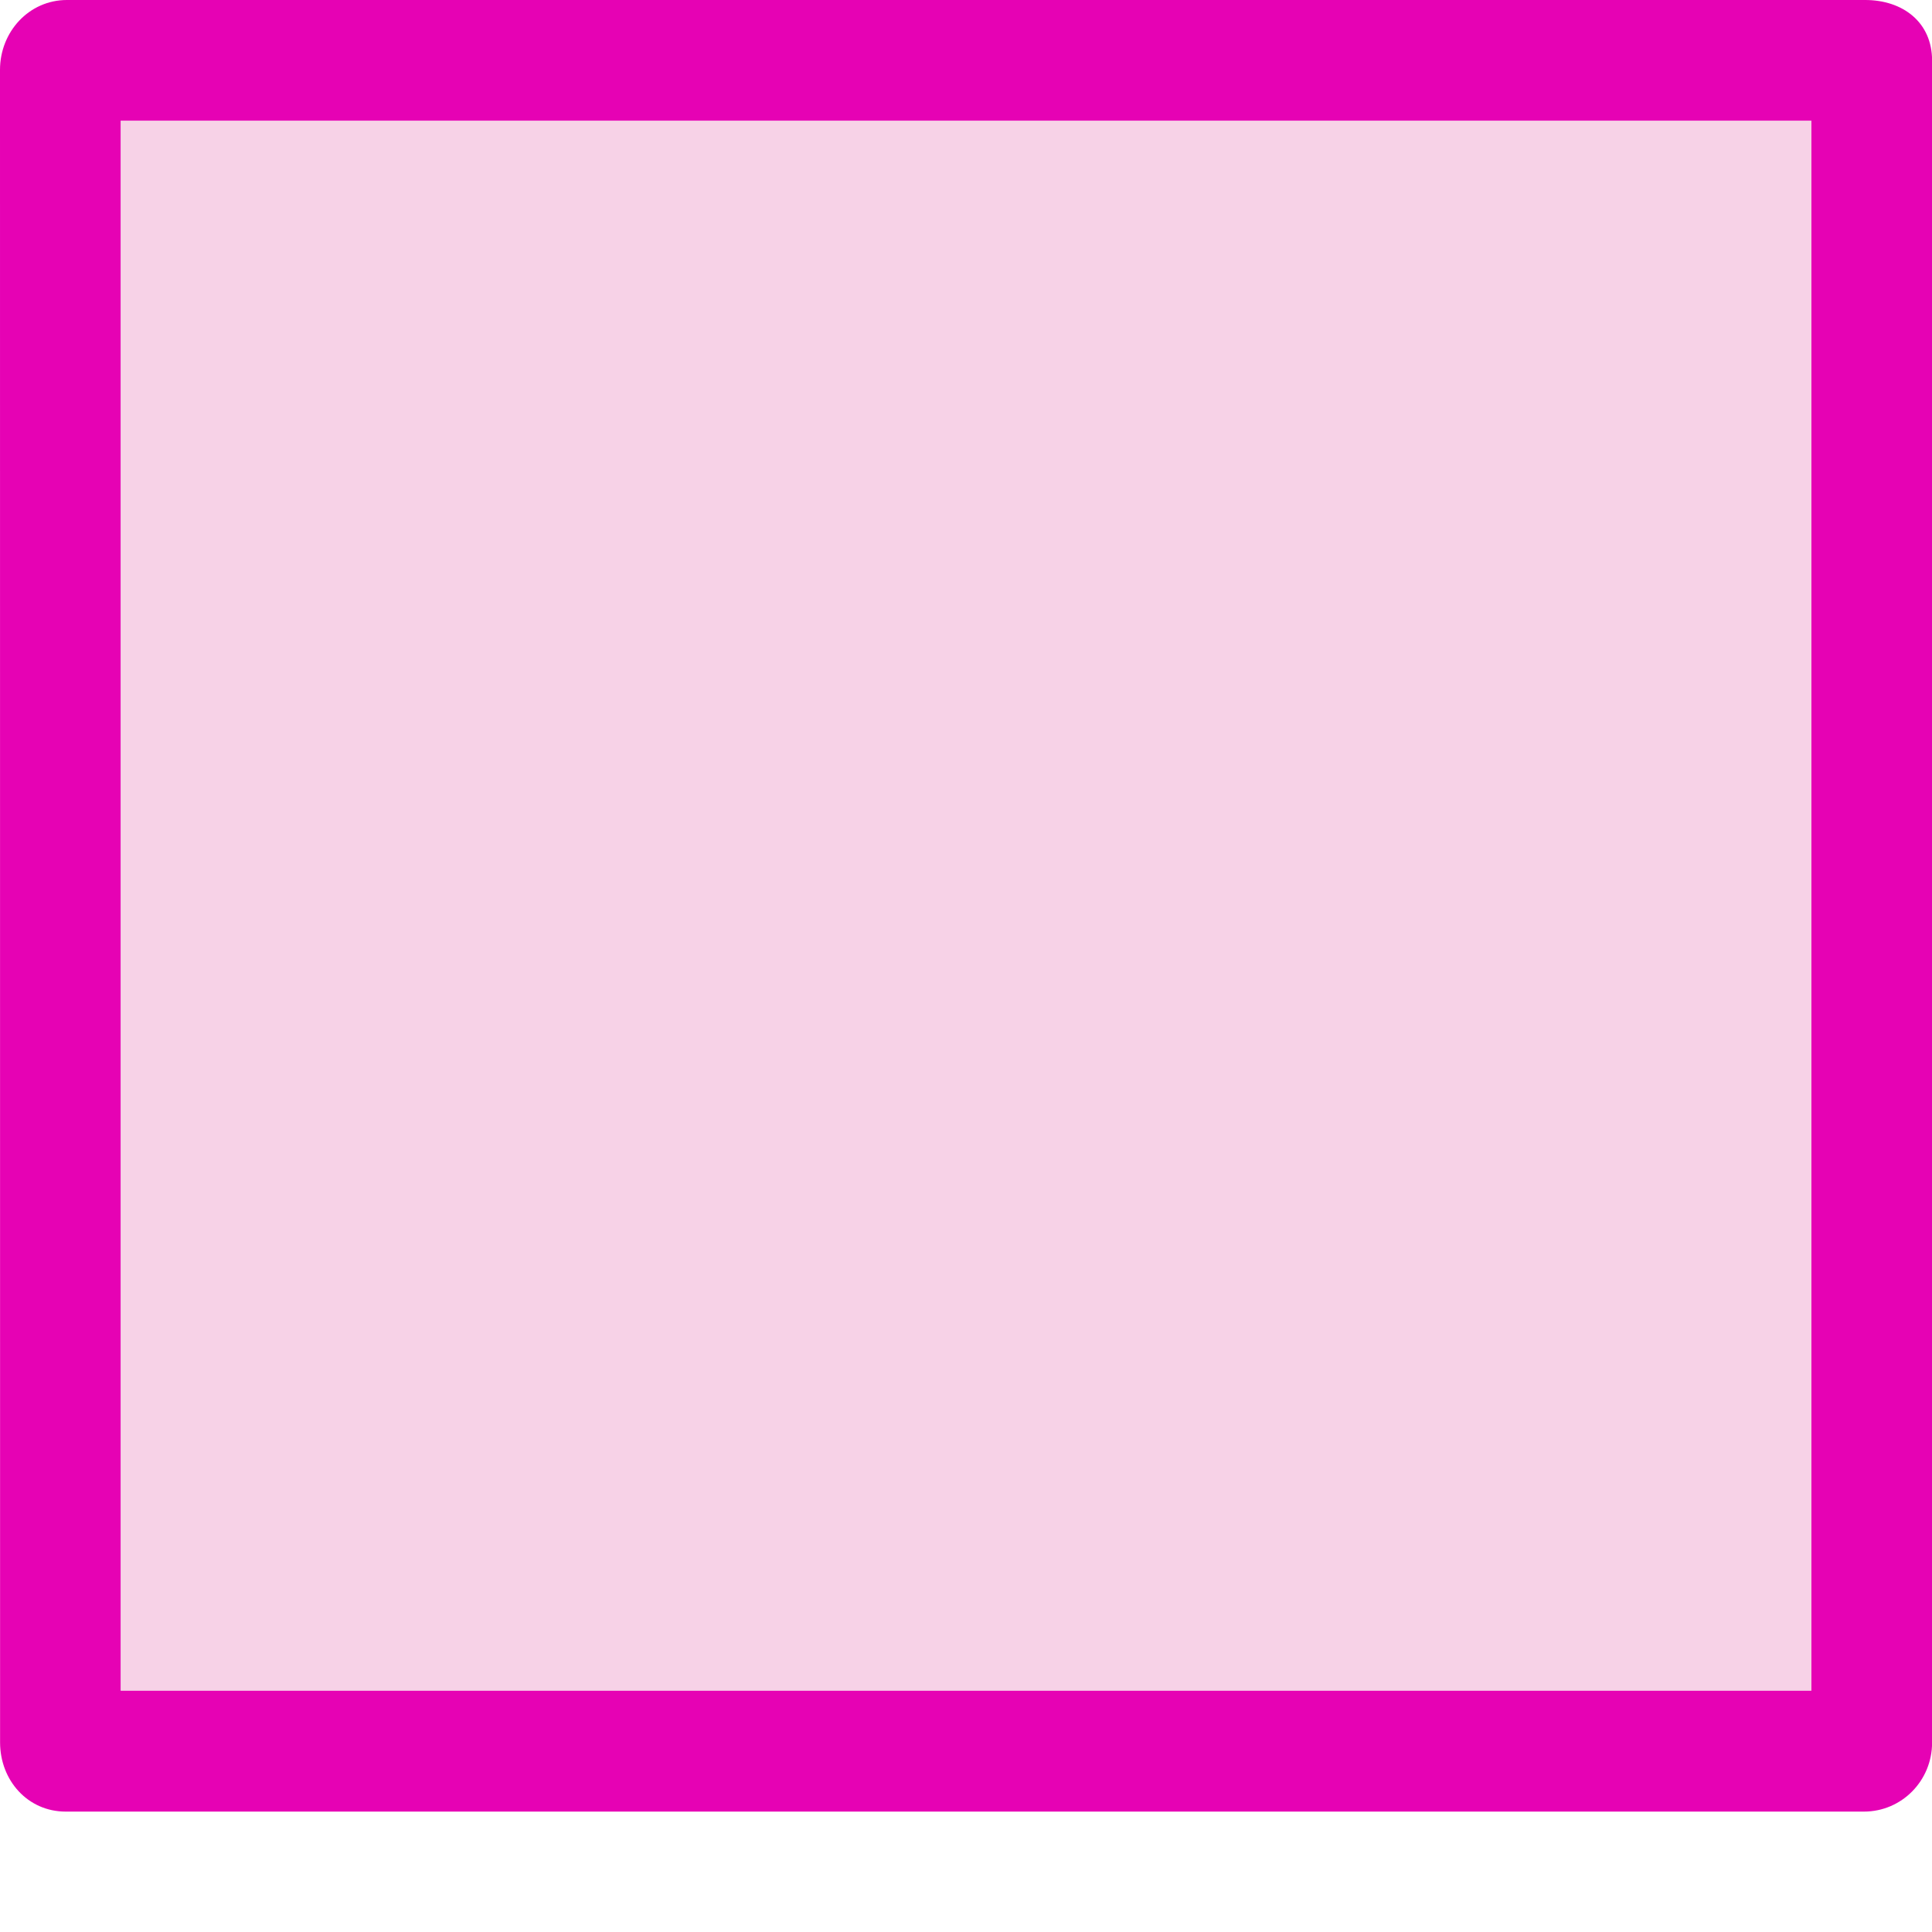
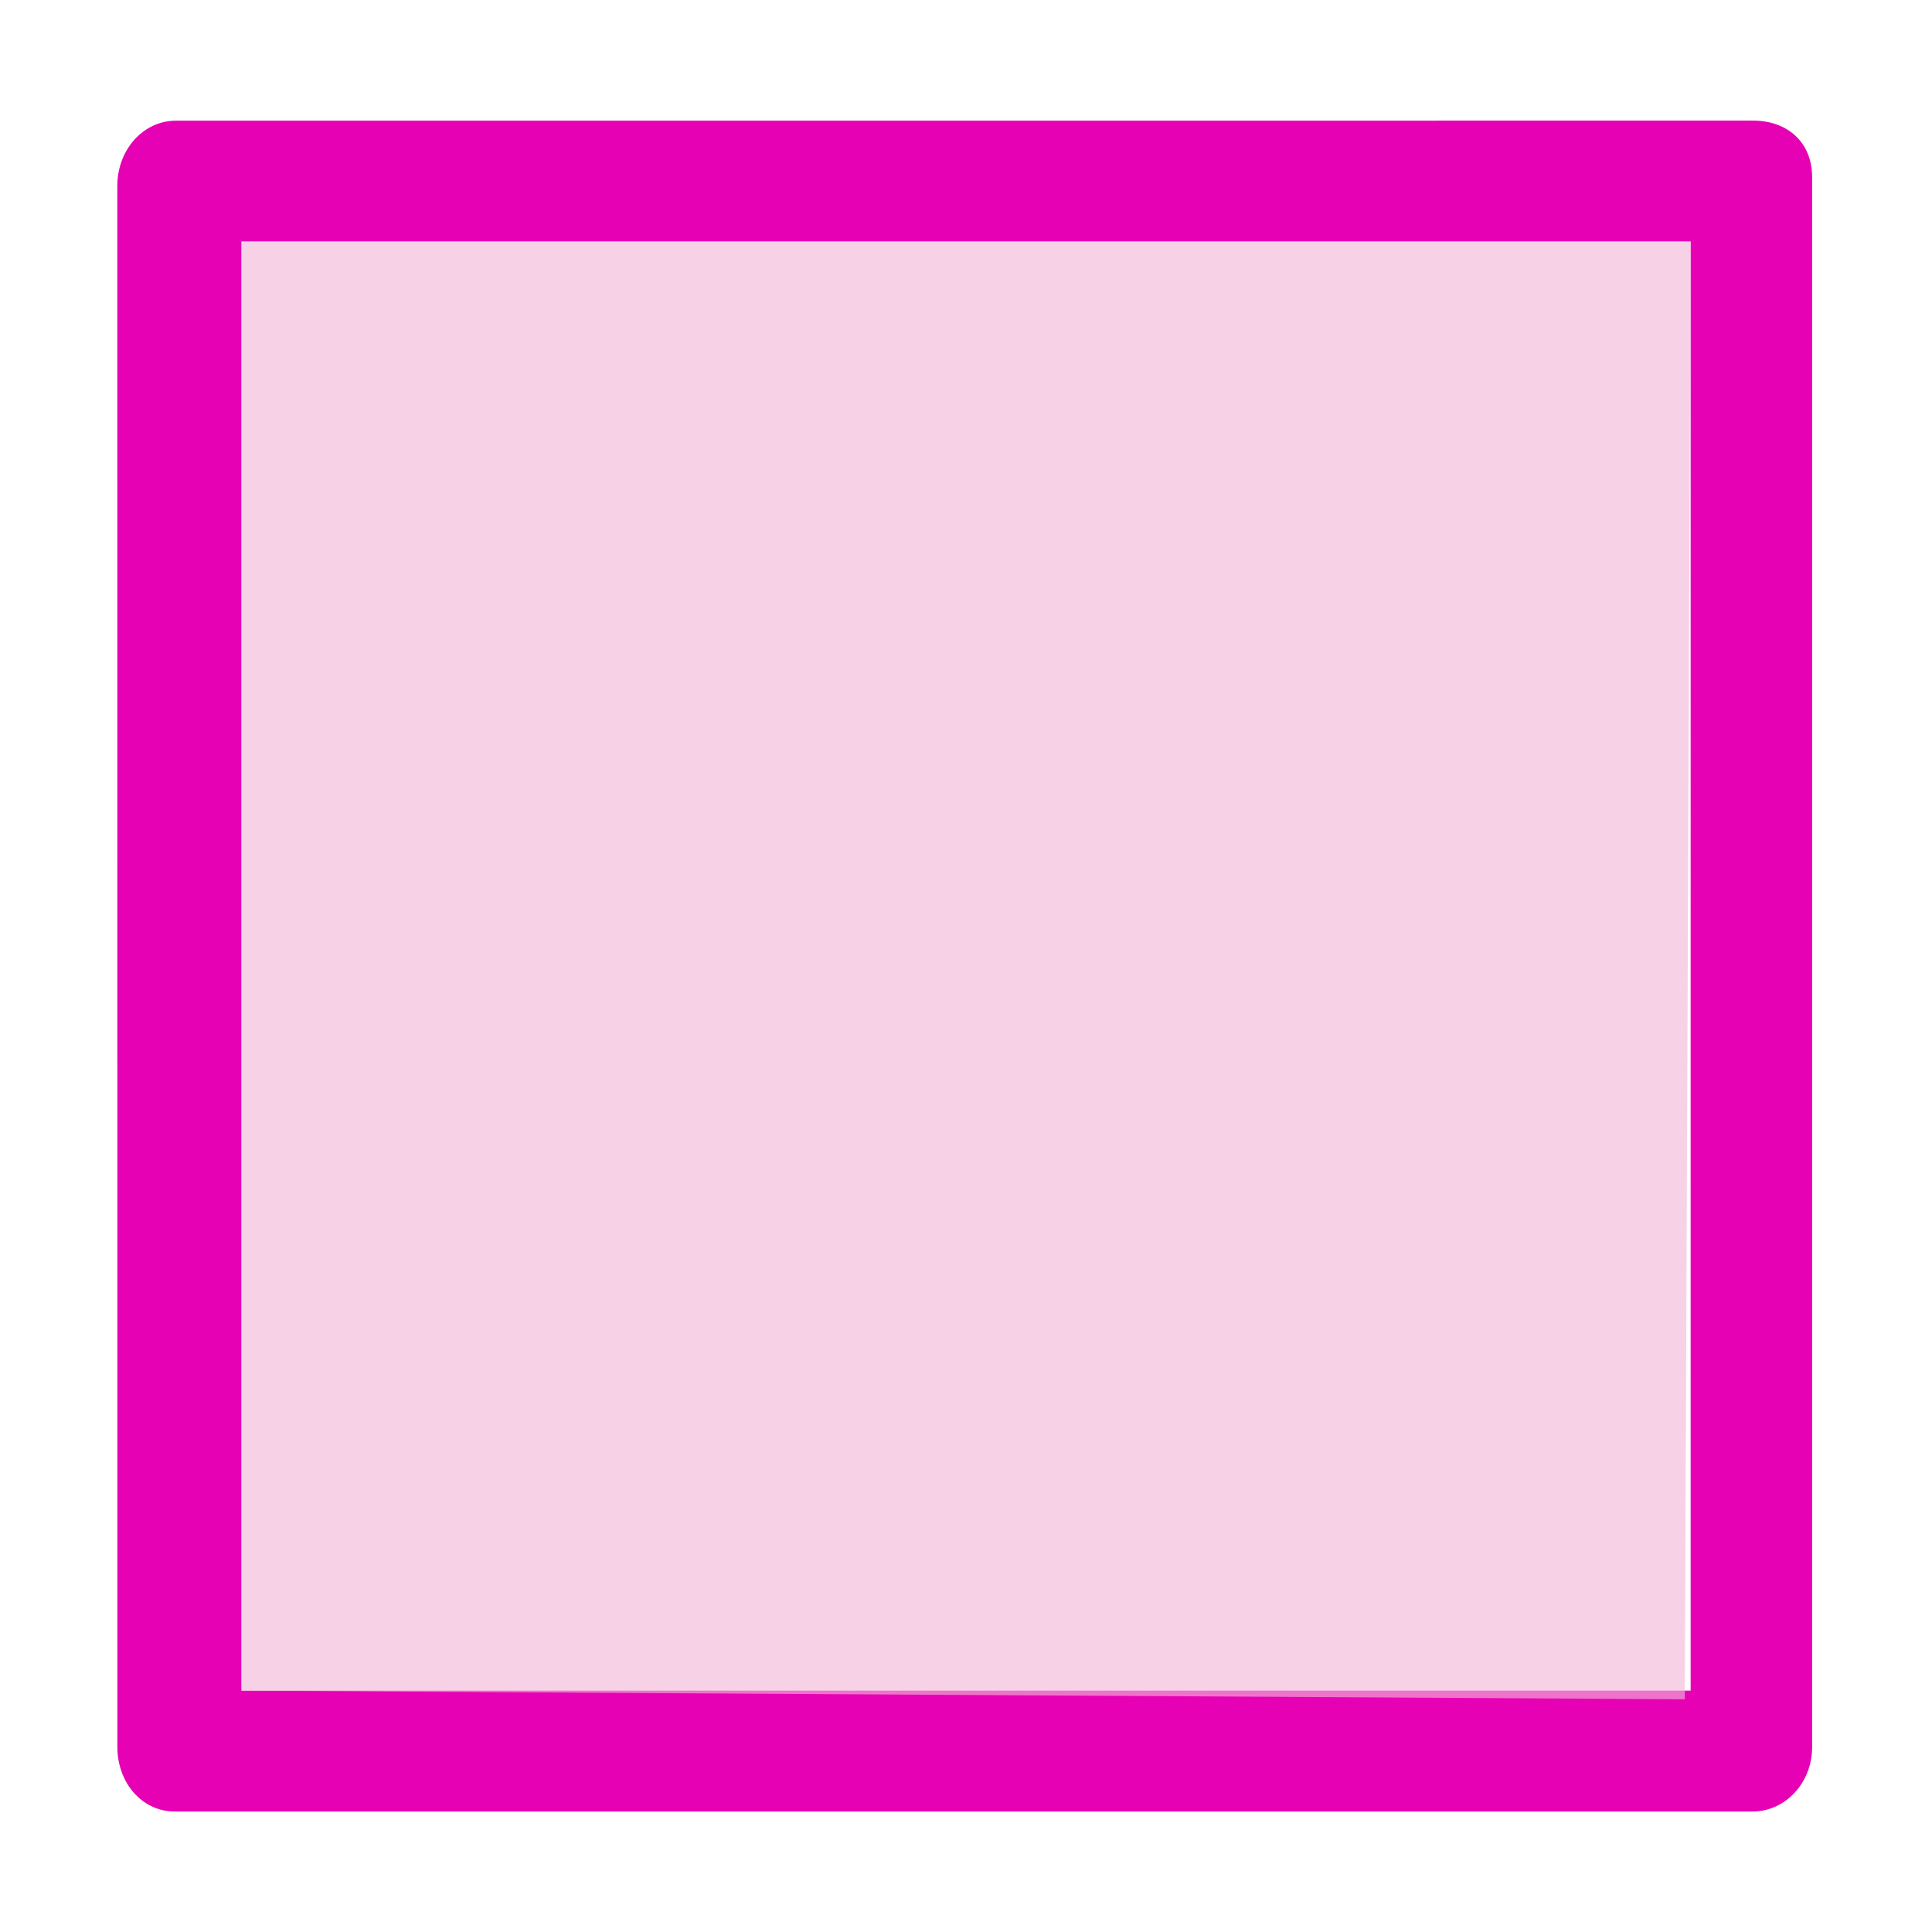
<svg xmlns="http://www.w3.org/2000/svg" height="16" viewBox="0 0 4.233 4.233" width="16" id="svg2" version="1.1">
  <defs id="defs17" />
  <linearGradient id="a" gradientUnits="userSpaceOnUse" x1="66.464" x2="65.144" y1="160.256" y2="17.655">
    <stop offset="0" stop-color="#0968ef" id="stop5" />
    <stop offset="1" stop-color="#aecffc" id="stop7" />
  </linearGradient>
-   <g id="g4727">
-     <g id="g9" transform="matrix(.125 0 0 .125 -.000129 -32.89167)">
-       <path style="fill:#e602b4" id="path11" transform="matrix(.2645833 0 0 .2645833 0 263.1333)" fill="url(#a)" d="m4.438 0c-2.504 0-4.435 2.097-4.434 4.633l.005 110.794c.001 2.536 1.845 4.587 4.348 4.587h119.125c2.504 0 4.519-2.04 4.518-4.576l-0-111.426c-.001-2.536-1.934-4.012-4.437-4.012zm3.562 8h112v104h-112z" />
-       <path style="fill:#f3b7d9" id="path13" opacity=".628" fill="#f4f4f4" d="m2.117 265.25h29.633v27.517h-29.633z" />
+   <g id="g4727" transform="matrix(0.8622178,0,0,0.9285801,0.2823512,0.2834798)" style="stroke-width:1.118">
+     <g id="g9" transform="matrix(0.125,0,0,0.125,-1.29e-4,-32.89167)" style="stroke-width:1.118">
+       <path style="fill:#e602b4;stroke-width:0.296" id="path11" d="m 0.959,262.969 c -0.674,0 -1.194,0.558 -1.193,1.232 l 0.001,29.465 c 3.1171e-4,0.674 0.497,1.22 1.17,1.22 H 33.004 c 0.674,0 1.216,-0.543 1.216,-1.217 l -1.1e-5,-29.634 c -3.04e-4,-0.674 -0.521,-1.067 -1.194,-1.067 z m 1.332,2.281 H 31.75 l 0,27.354 -29.459,0 z" />
+       <path style="opacity:0.628;fill:#f3b7d9;stroke-width:1.118" id="path13" d="m 2.291,265.25 29.459,0 -0.118,27.517 -29.341,-0.163 z" />
    </g>
  </g>
</svg>
